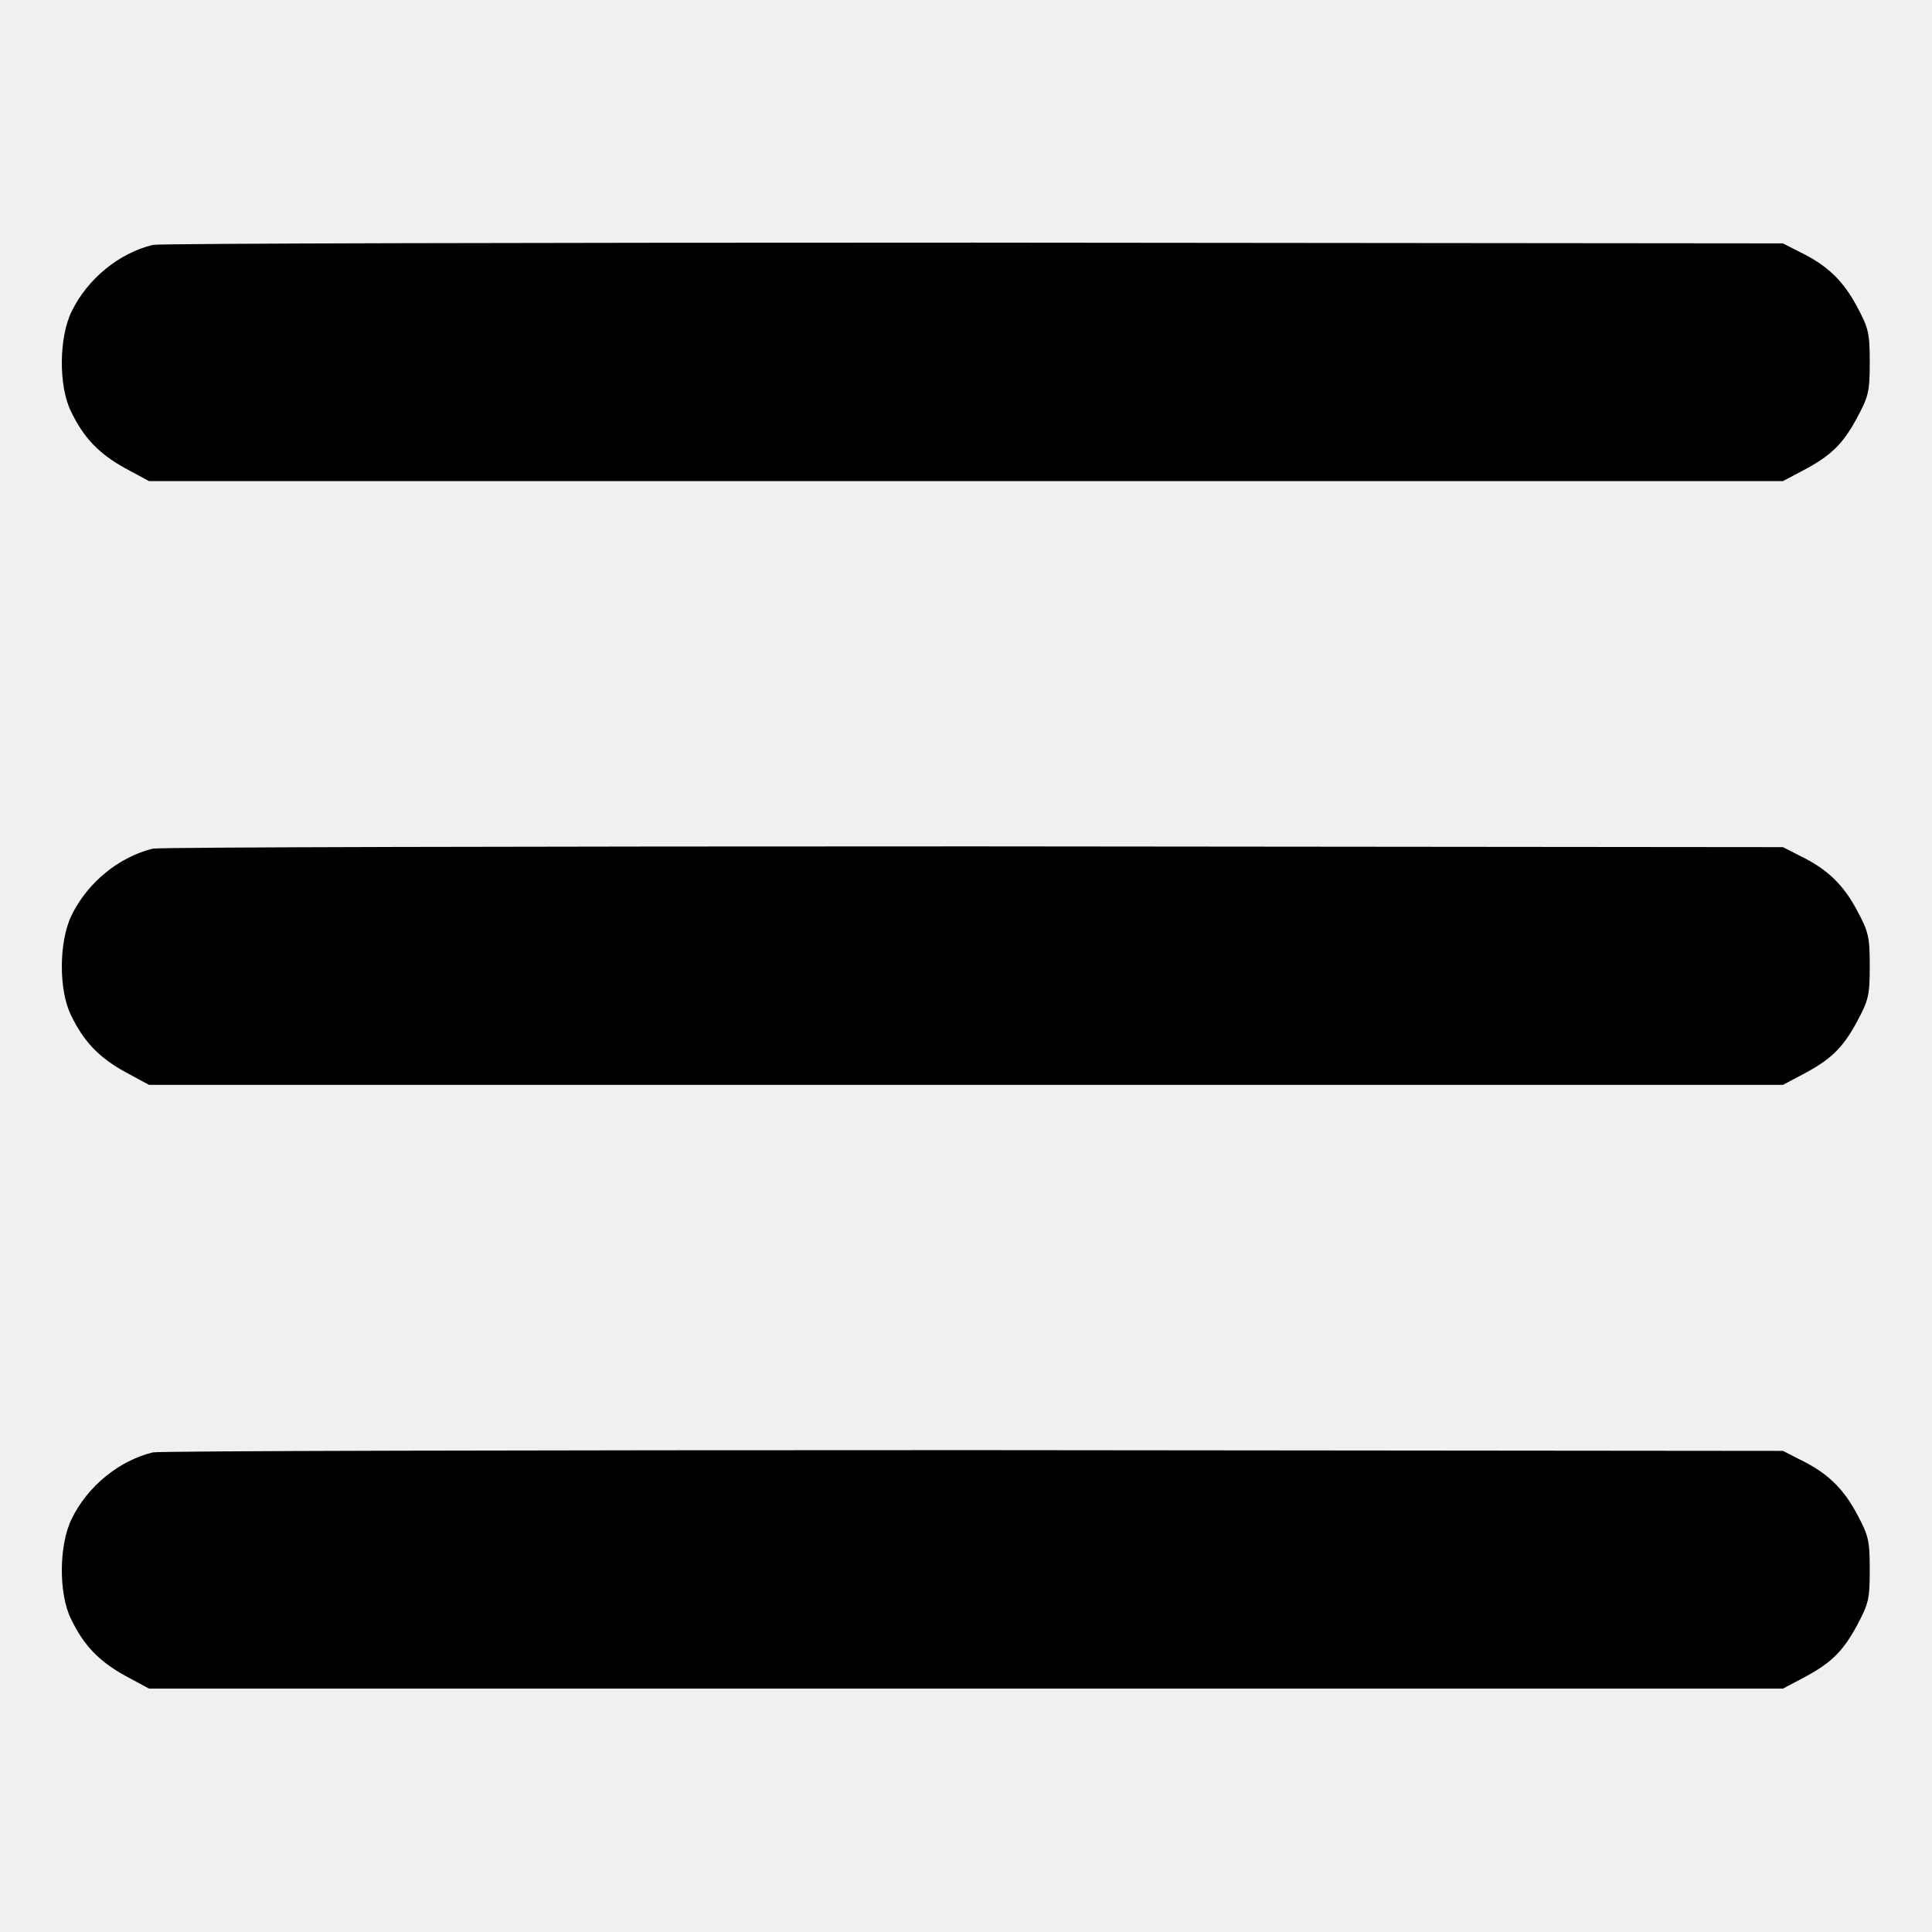
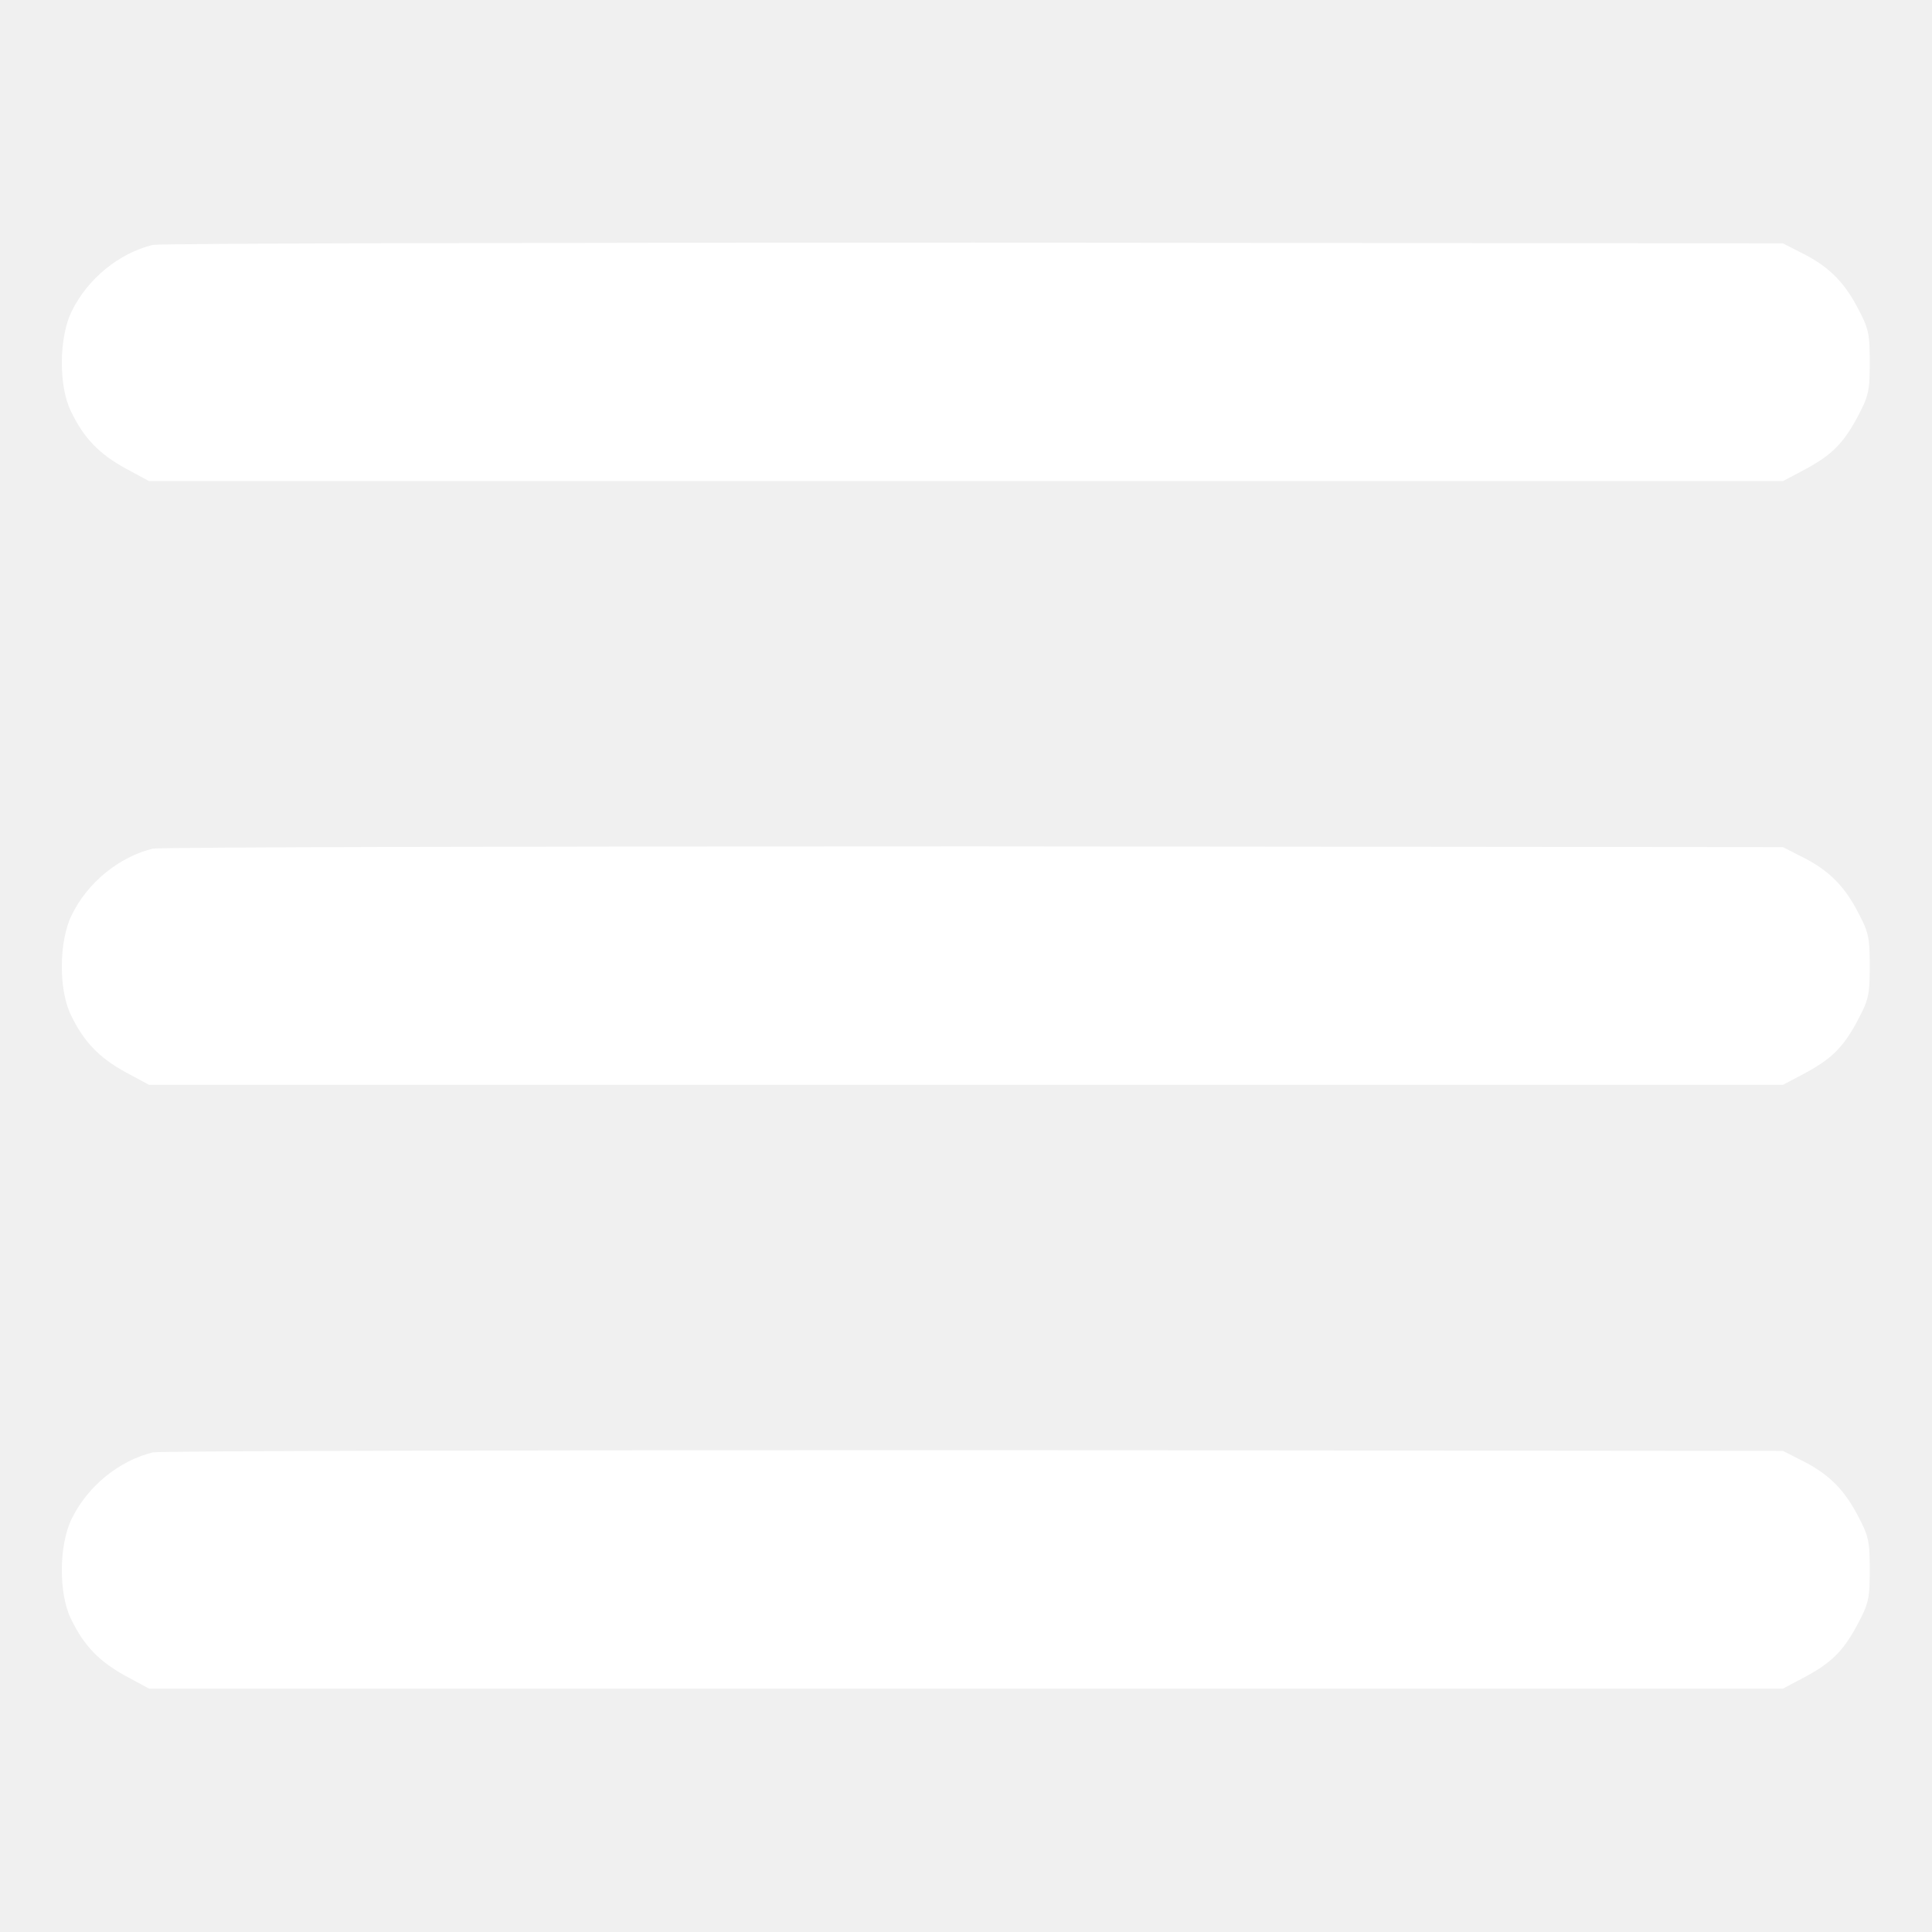
<svg xmlns="http://www.w3.org/2000/svg" version="1.0" width="512pt" height="512pt" viewBox="0 0 512 512" preserveAspectRatio="xMidYMid meet">
-   <g transform="translate(0,512) scale(0.1,-0.1)" fill="#000000" stroke="none">
+   <g transform="translate(0,512) scale(0.1,-0.1)" fill="#fff" stroke="none">
    <path d="M405 4471 c-90 -22 -173 -90 -215 -176 -34 -69 -35 -198 -2 -265 34 -71 75 -113 144 -151 l63 -34 2165 0 2165 0 51 27 c76 40 107 70 145 140 31 58 34 70 34 148 0 78 -3 90 -34 148 -37 69 -79 109 -151 144 l-45 23 -2145 2 c-1180 0 -2158 -2 -2175 -6z" />
    <path d="M405 2871 c-90 -22 -173 -90 -215 -176 -34 -69 -35 -198 -2 -265 34 -71 75 -113 144 -151 l63 -34 2165 0 2165 0 51 27 c76 40 107 70 145 140 31 58 34 70 34 148 0 78 -3 90 -34 148 -37 69 -79 109 -151 144 l-45 23 -2145 2 c-1180 0 -2158 -2 -2175 -6z" />
    <path d="M405 1271 c-90 -22 -173 -90 -215 -176 -34 -69 -35 -198 -2 -265 34 -71 75 -113 144 -151 l63 -34 2165 0 2165 0 51 27 c76 40 107 70 145 140 31 58 34 70 34 148 0 78 -3 90 -34 148 -37 69 -79 109 -151 144 l-45 23 -2145 2 c-1180 0 -2158 -2 -2175 -6z" />
  </g>
</svg>
